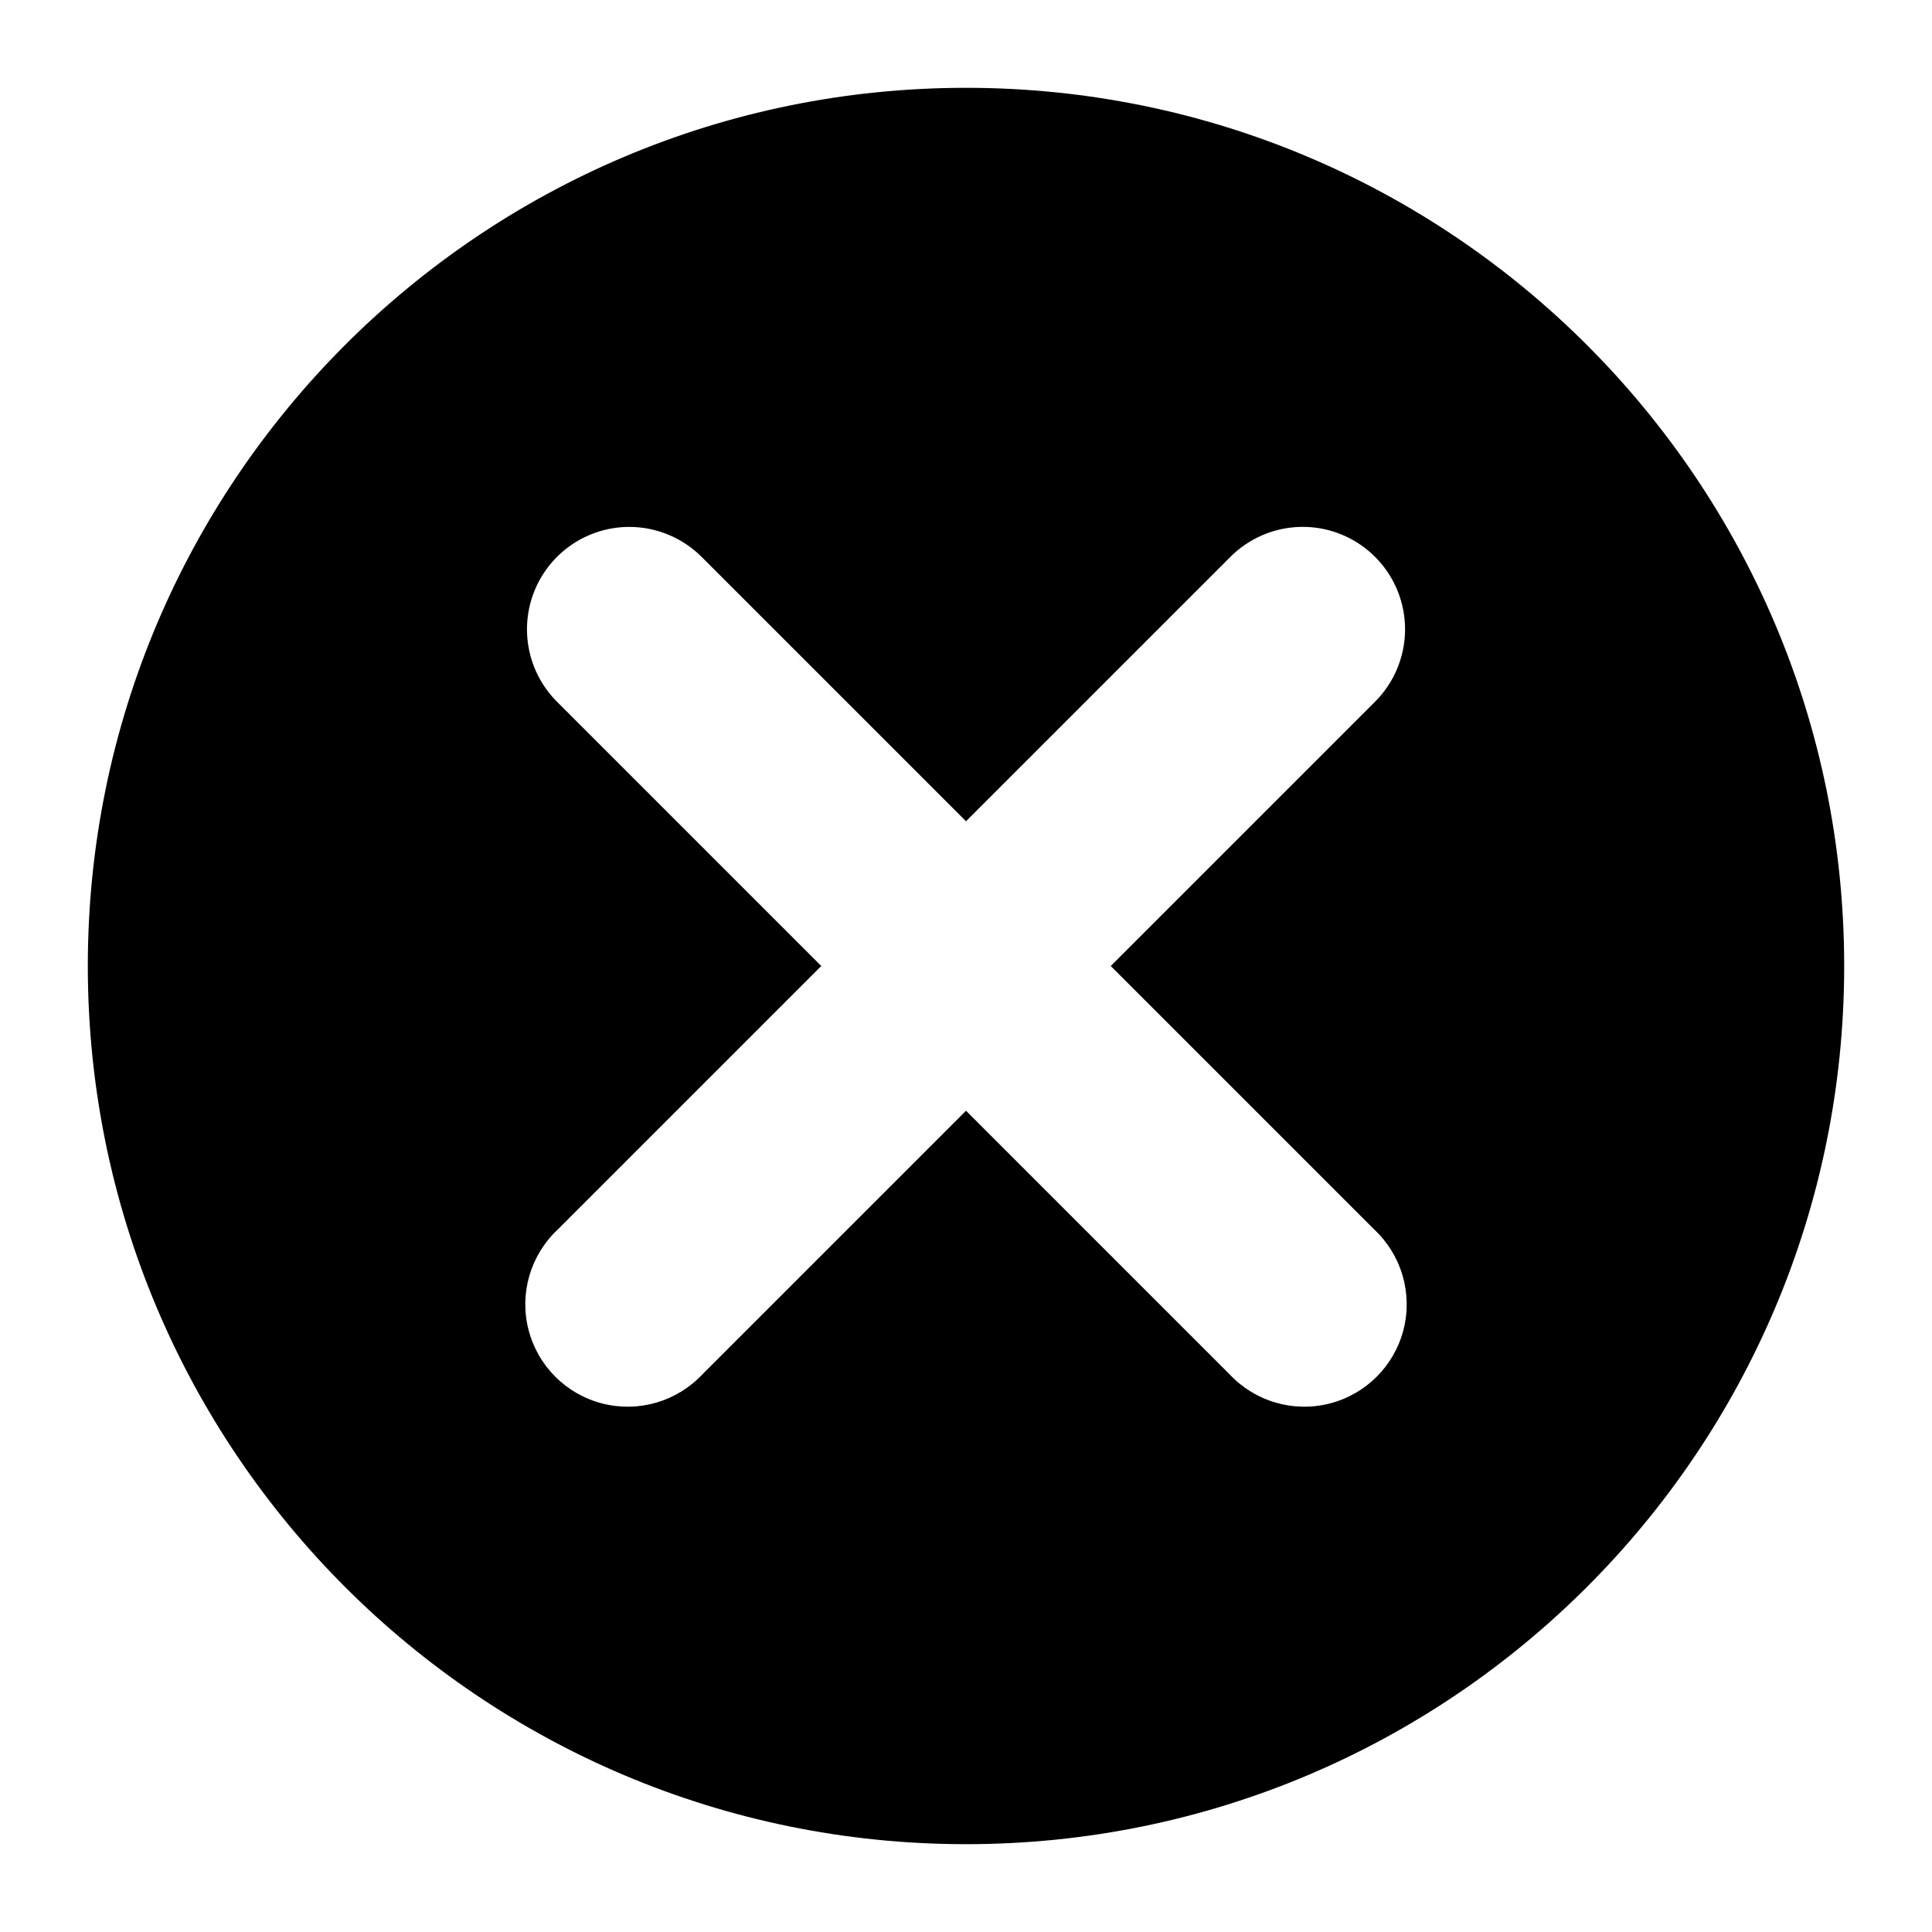
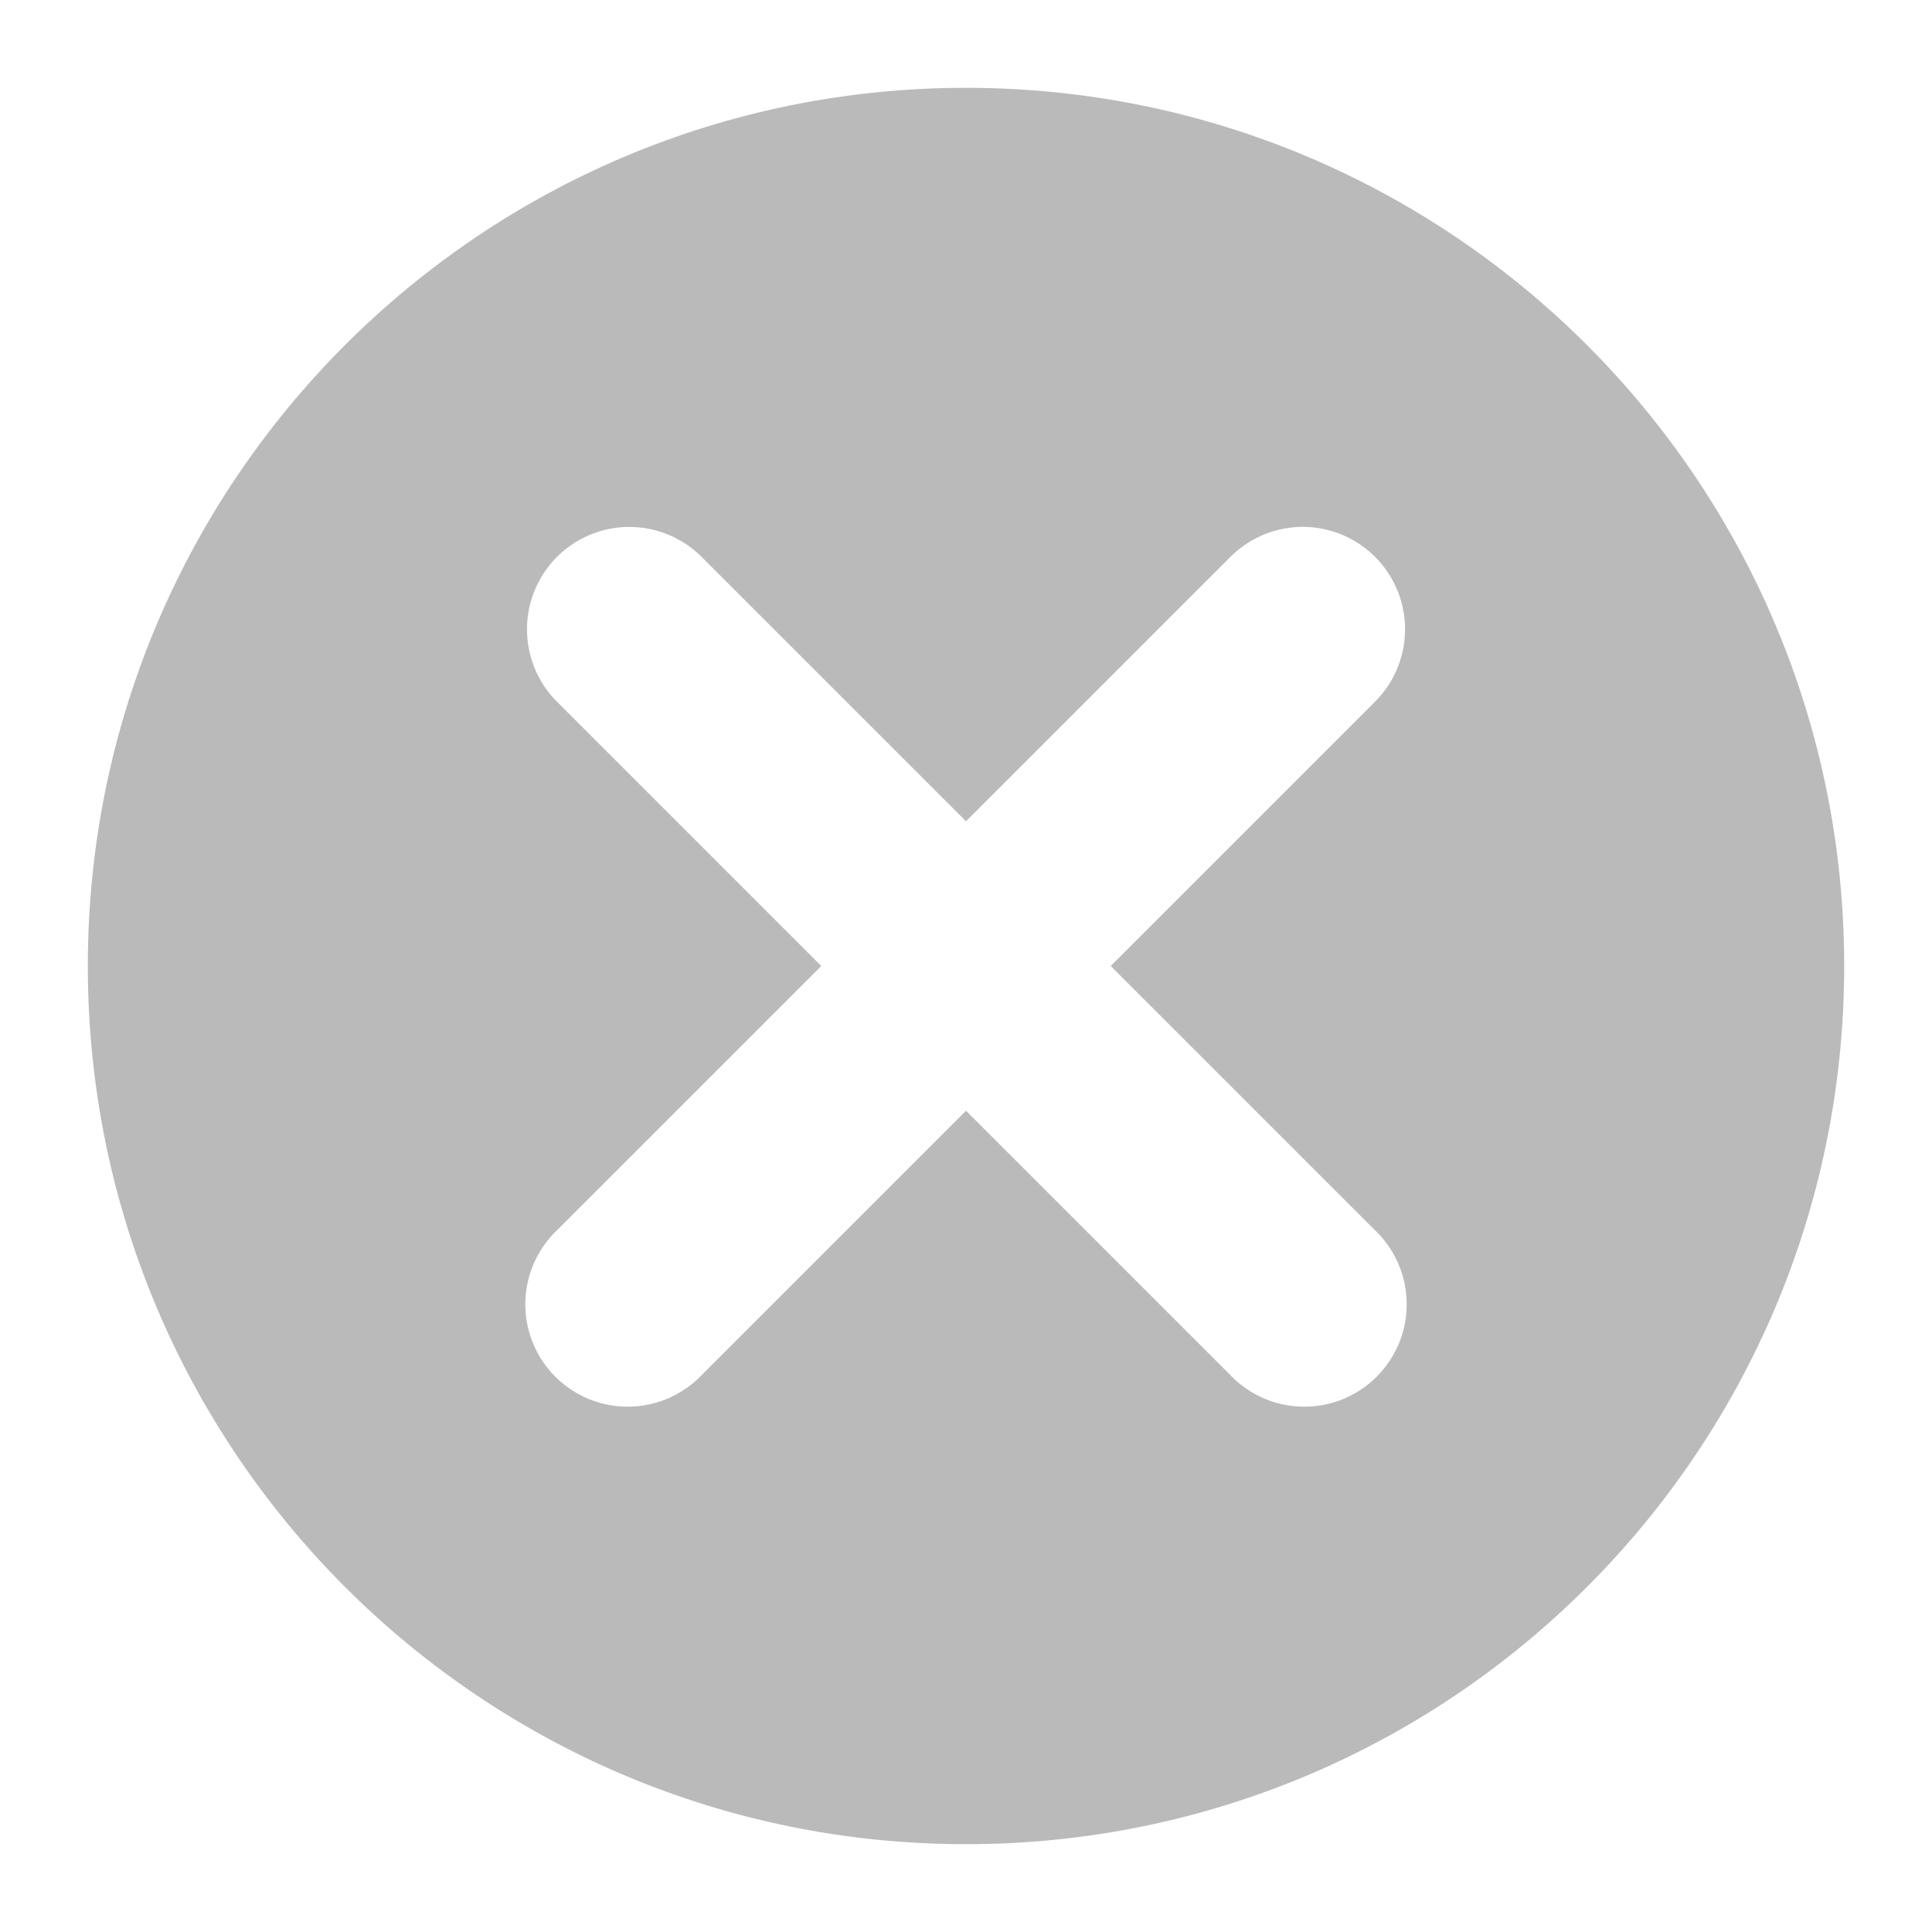
<svg xmlns="http://www.w3.org/2000/svg" viewBox="0 0 11 11" height="11" width="11" id="svg2" version="1.1">
  <defs id="defs6" />
-   <path id="path12" d="M 5.5 0.5 A 5 5 0 0 0 0.5 5.5 A 5 5 0 0 0 5.5 10.5 A 5 5 0 0 0 10.5 5.5 A 5 5 0 0 0 5.5 0.5 z M 3.582 3 A 0.583 0.583 0 0 1 4 3.176 L 5.5 4.676 L 7 3.176 A 0.583 0.583 0 0 1 7.4 3 A 0.583 0.583 0 0 1 7.824 4 L 6.324 5.5 L 7.824 7 A 0.583 0.583 0 1 1 7 7.824 L 5.5 6.324 L 4 7.824 A 0.583 0.583 0 1 1 3.176 7 L 4.676 5.5 L 3.176 4 A 0.583 0.583 0 0 1 3.582 3 z " style="stroke-width:1.099= 0;fill:#bababa= 0;fill-opacity:1" />
+   <path id="path12" d="M 5.5 0.5 A 5 5 0 0 0 0.5 5.5 A 5 5 0 0 0 5.5 10.5 A 5 5 0 0 0 10.5 5.5 A 5 5 0 0 0 5.5 0.5 z M 3.582 3 A 0.583 0.583 0 0 1 4 3.176 L 5.5 4.676 L 7 3.176 A 0.583 0.583 0 0 1 7.4 3 A 0.583 0.583 0 0 1 7.824 4 L 6.324 5.5 L 7.824 7 A 0.583 0.583 0 1 1 7 7.824 L 5.5 6.324 L 4 7.824 A 0.583 0.583 0 1 1 3.176 7 L 4.676 5.5 L 3.176 4 A 0.583 0.583 0 0 1 3.582 3 z " style="stroke-width:1.099;fill:#bababa;fill-opacity:1" />
</svg>
